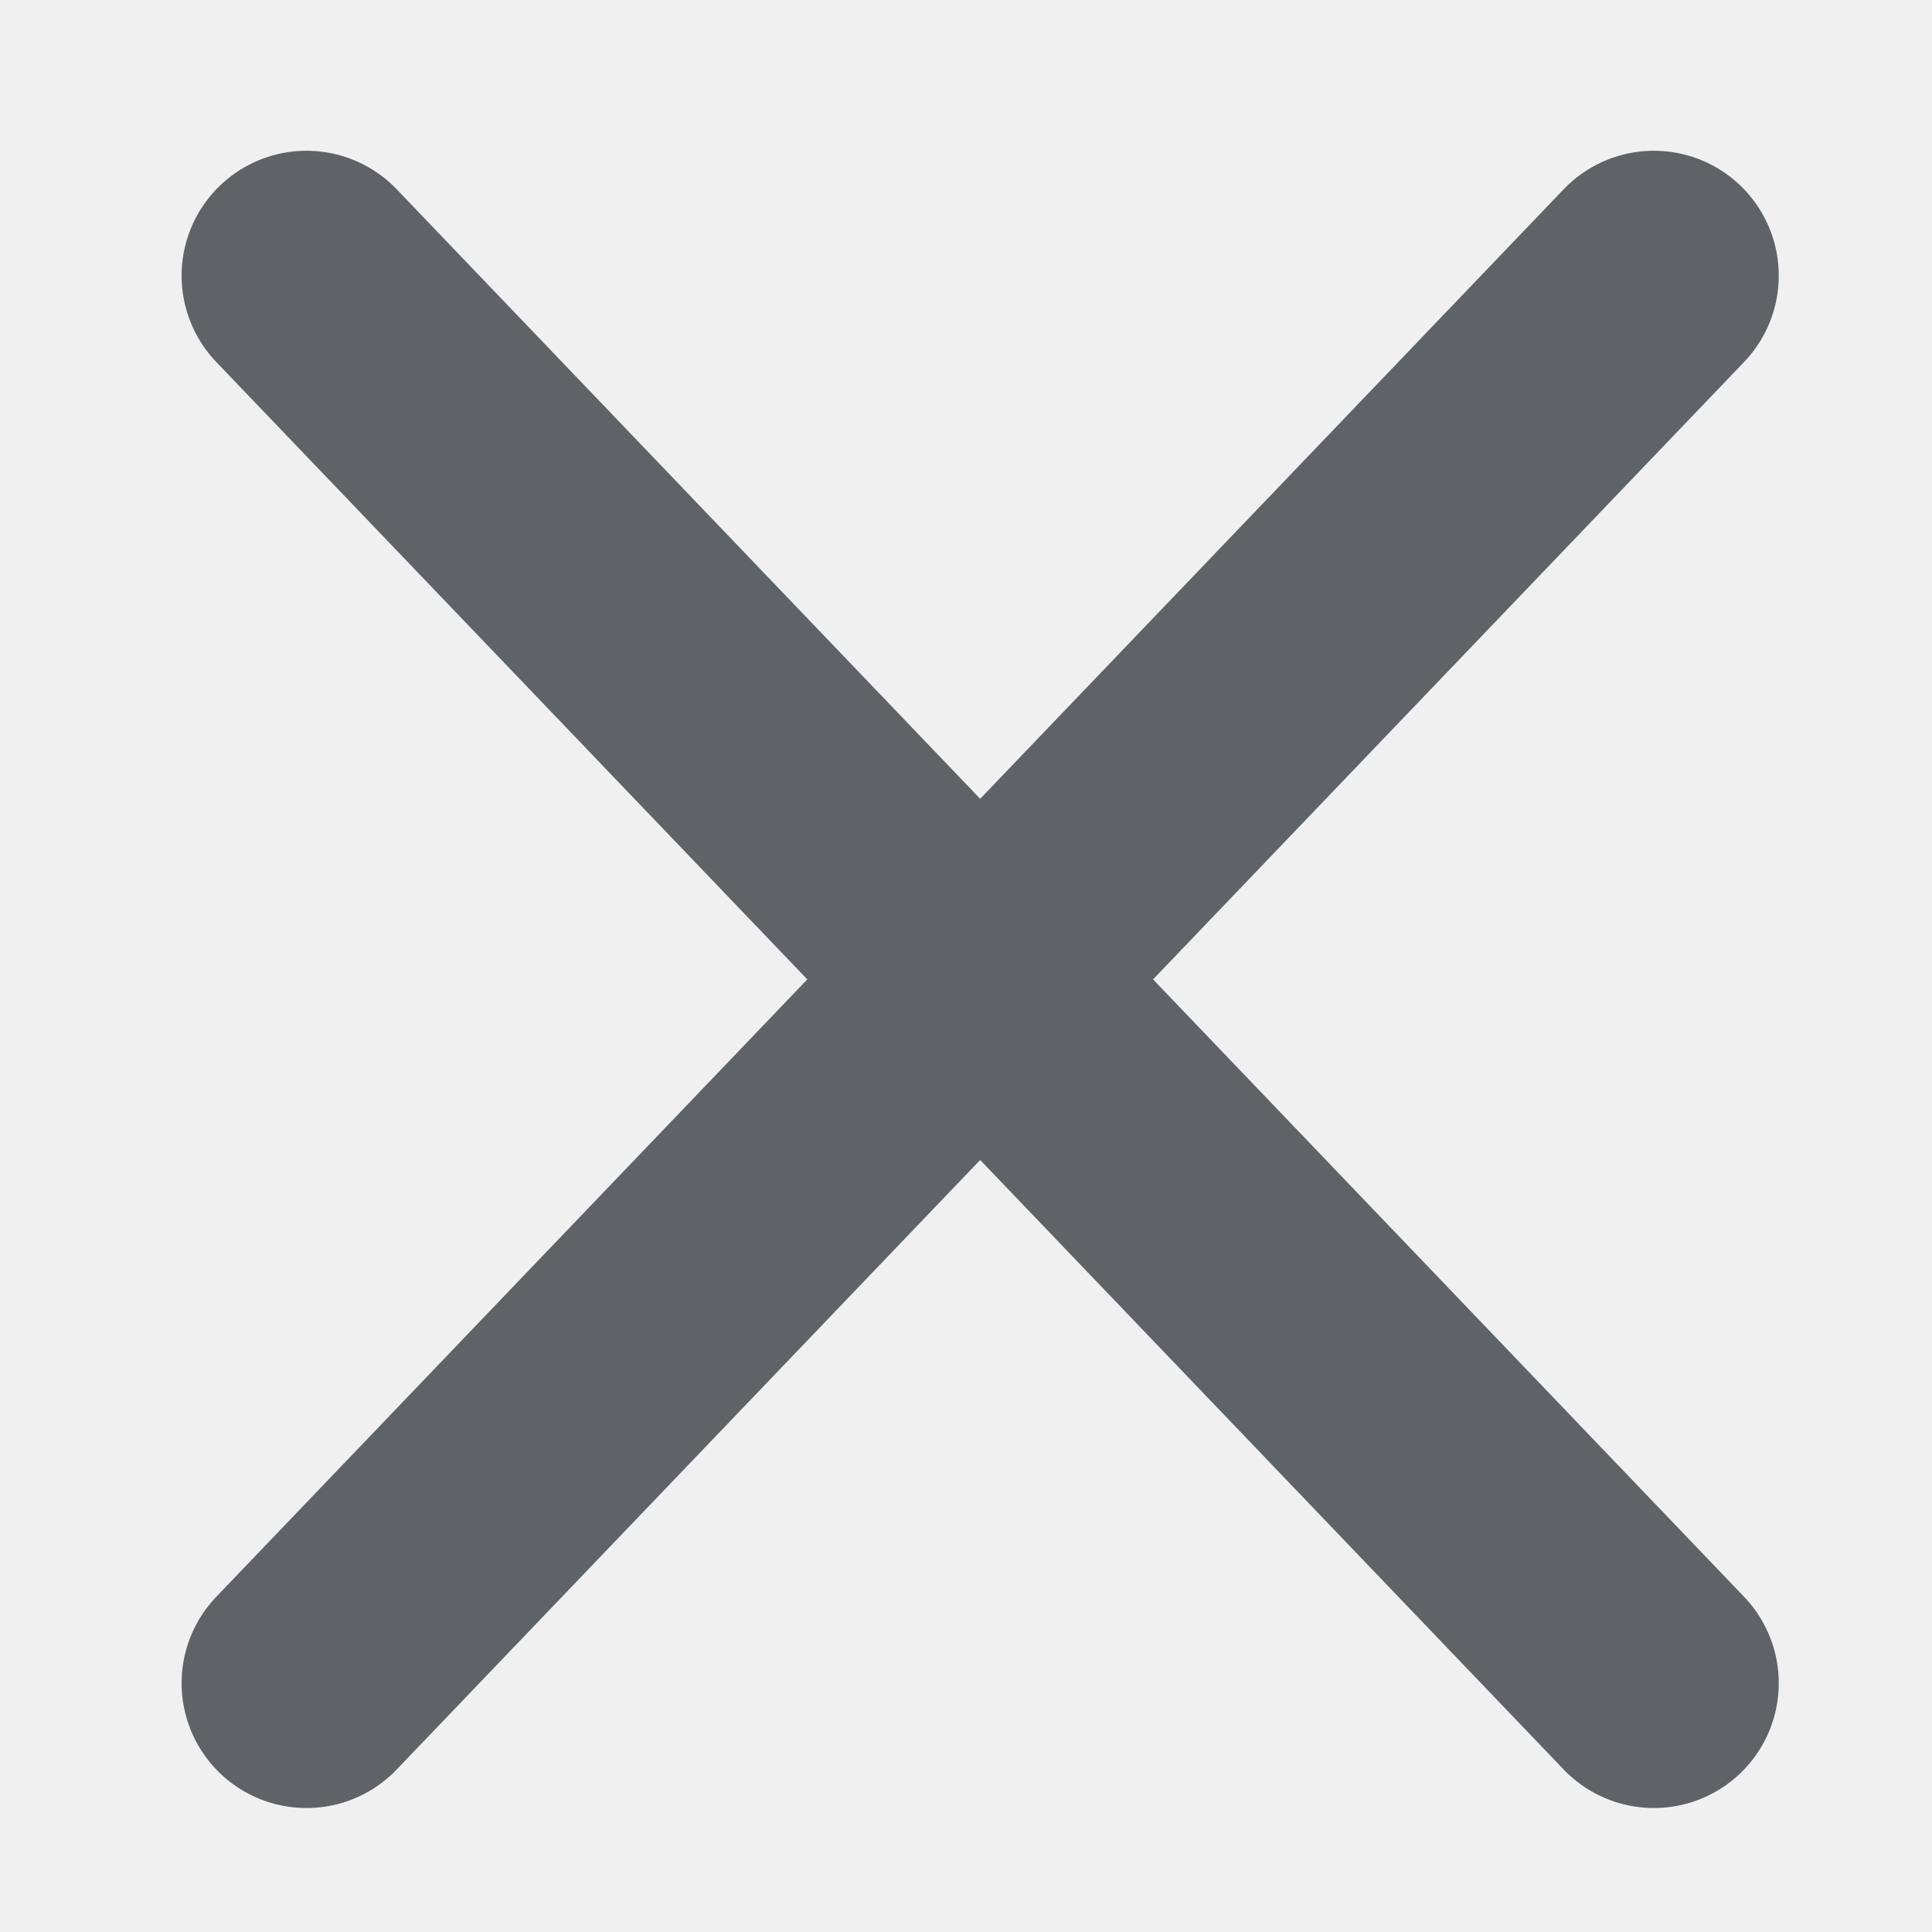
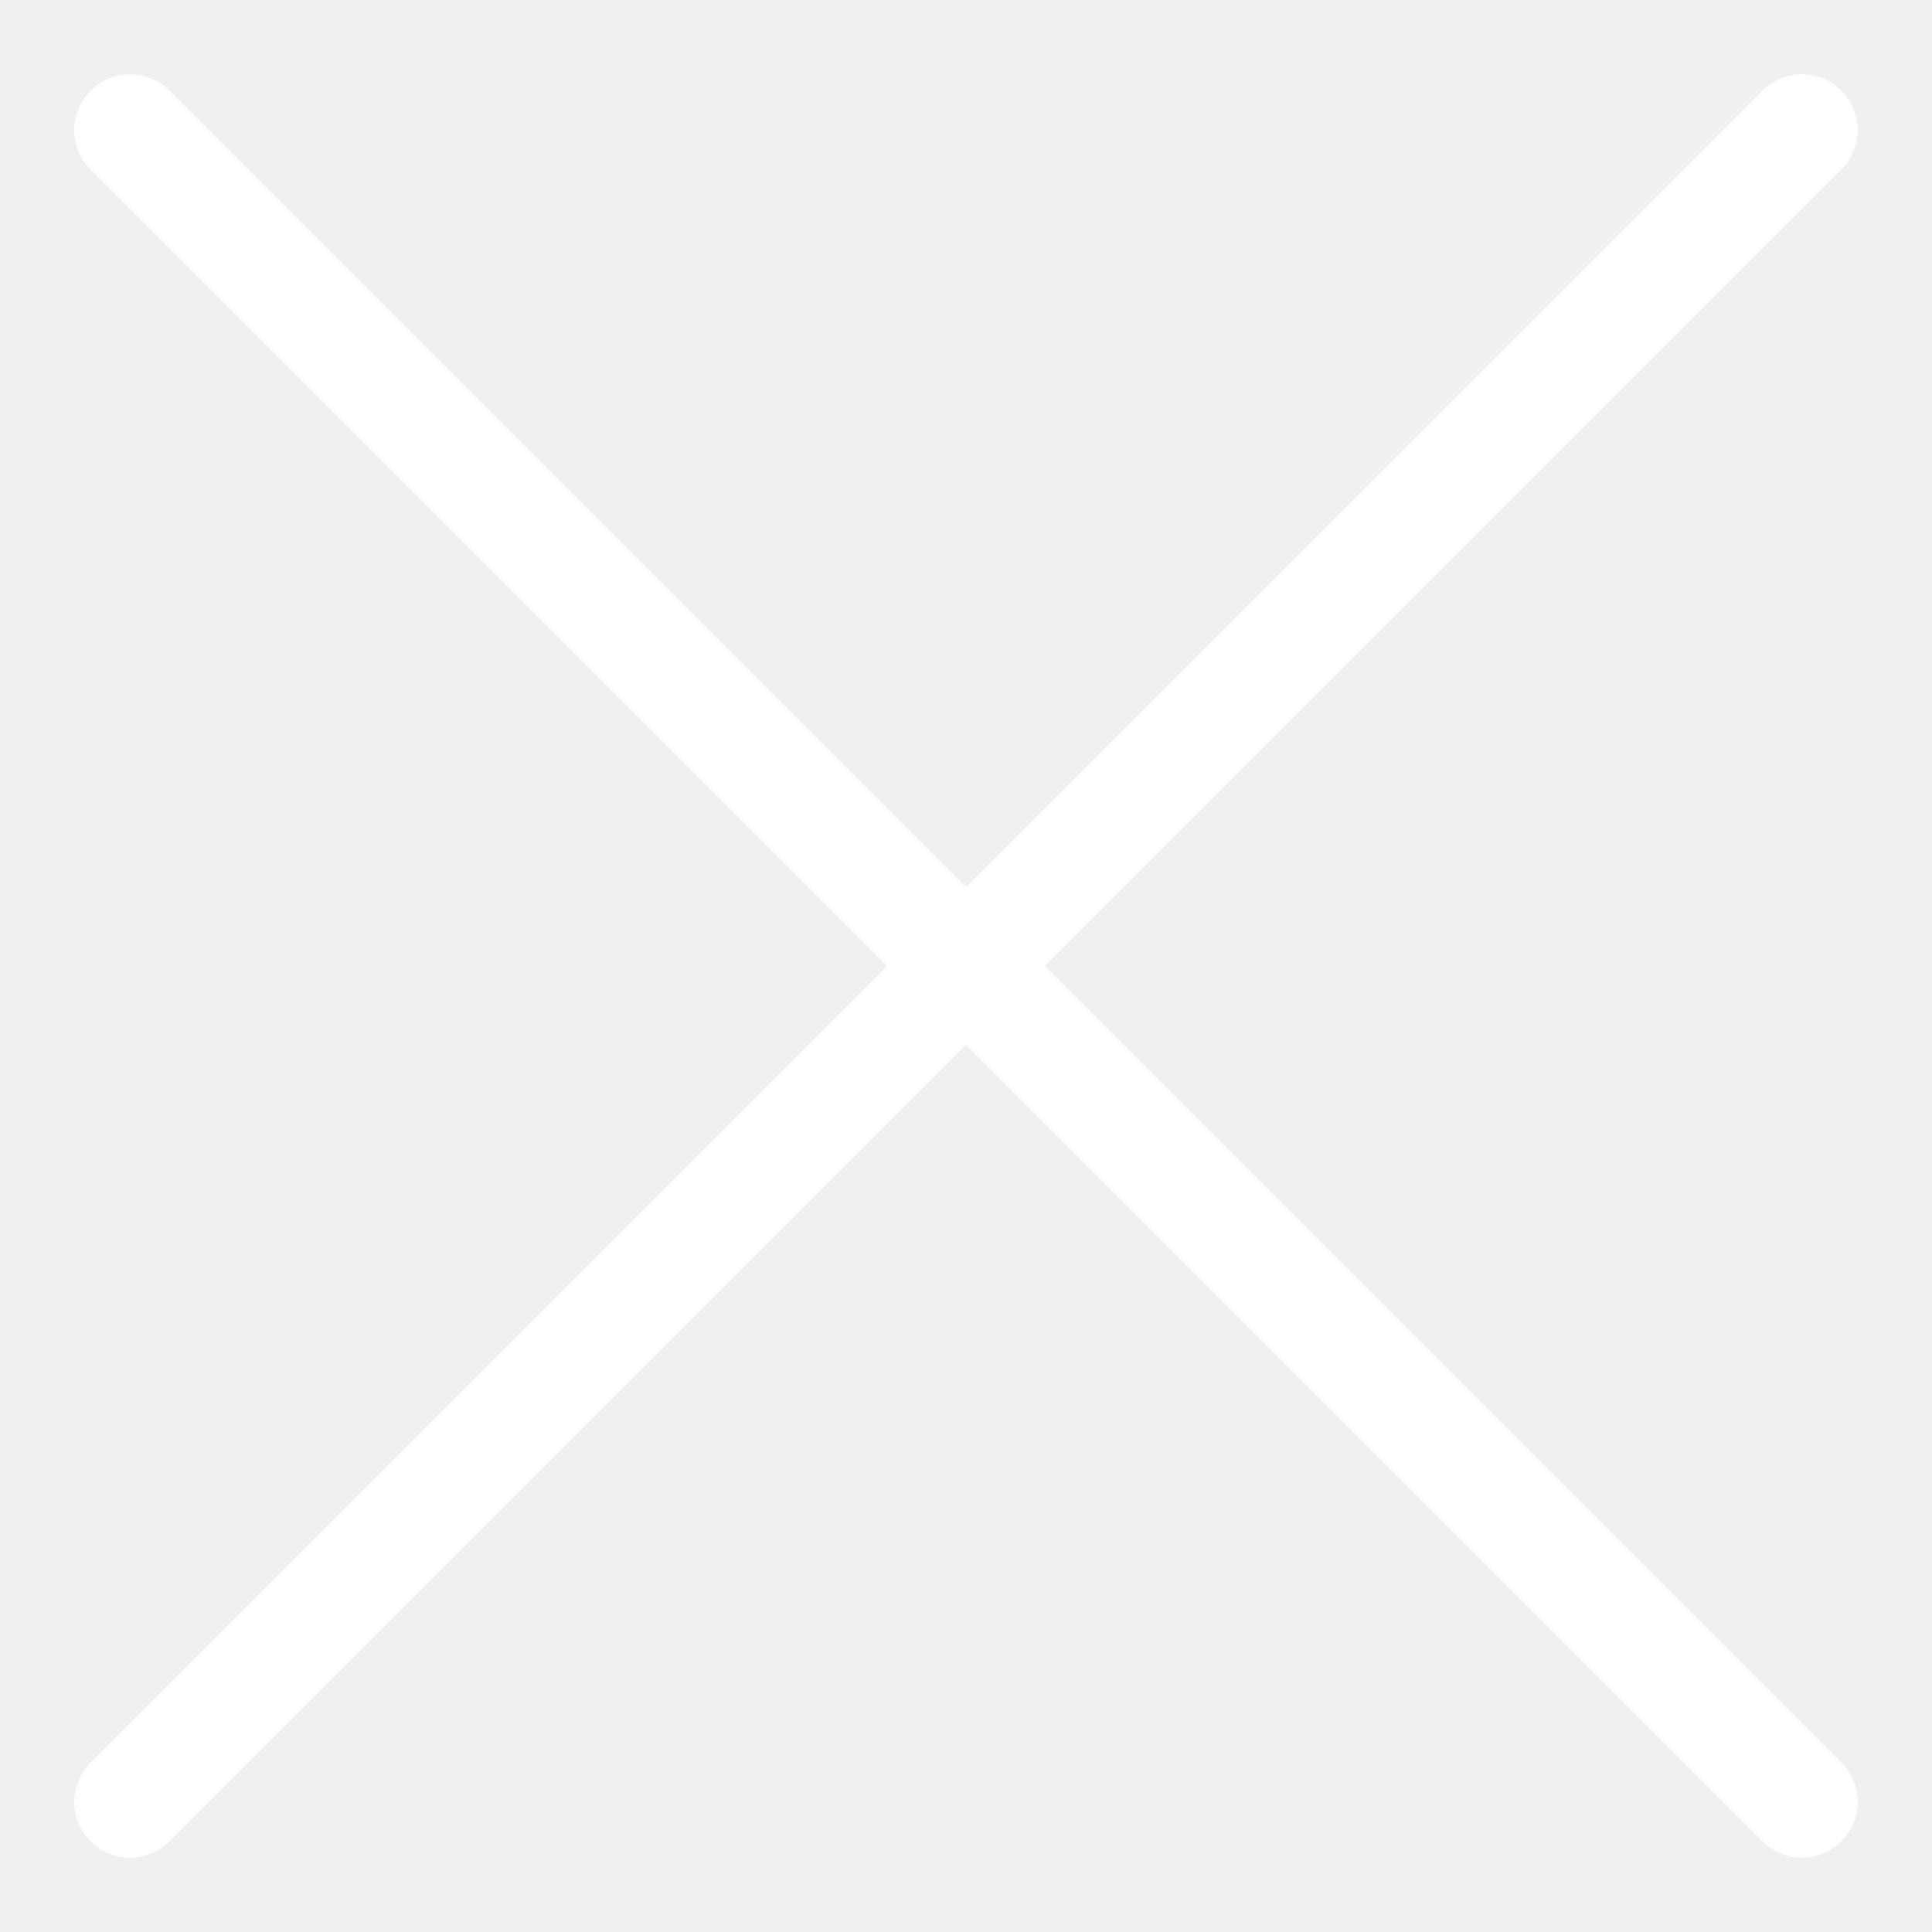
- <svg xmlns="http://www.w3.org/2000/svg" version="1.1" id="svg2" height="25" width="25">
-   <defs id="defs13" />
-   <g transform="translate(3.966102,3.567797)" id="imagebot_2" label="Layer 1">
-     <path stroke-miterlimit="4" d="M -2.5783352e-4,-0.001 17.435,18.212" id="imagebot_5" style="opacity:1;fill:#5f6368;stroke:#5f6368;stroke-width:3.232;stroke-linecap:round;stroke-miterlimit:4;fill-opacity:1;stroke-opacity:1" />
-     <path stroke-miterlimit="4" d="M -2.5783352e-4,18.212 17.435,-0.001" id="imagebot_4" style="opacity:1;fill:#5f6368;stroke:#5f6368;stroke-width:3.232;stroke-linecap:round;stroke-miterlimit:4;fill-opacity:1;stroke-opacity:1" />
-   </g>
+ <svg xmlns="http://www.w3.org/2000/svg" enable-background="new 0 0 26 26" id="Слой_1" version="1.1" viewBox="0 0 26 26" xml:space="preserve">
+   <path d="M14.061,13L24.78,2.28c0.293-0.293,0.293-0.768,0-1.061  s-0.768-0.293-1.061,0L13,11.939L2.28,1.22c-0.293-0.293-0.768-0.293-1.061,0  s-0.293,0.768,0,1.061L11.939,13L1.22,23.72c-0.293,0.293-0.293,0.768,0,1.061  C1.366,24.927,1.558,25,1.75,25s0.384-0.073,0.53-0.22L13,14.061l10.72,10.72  C23.866,24.927,24.058,25,24.25,25s0.384-0.073,0.53-0.22  c0.293-0.293,0.293-0.768,0-1.061L14.061,13z" fill="white" />
</svg>
